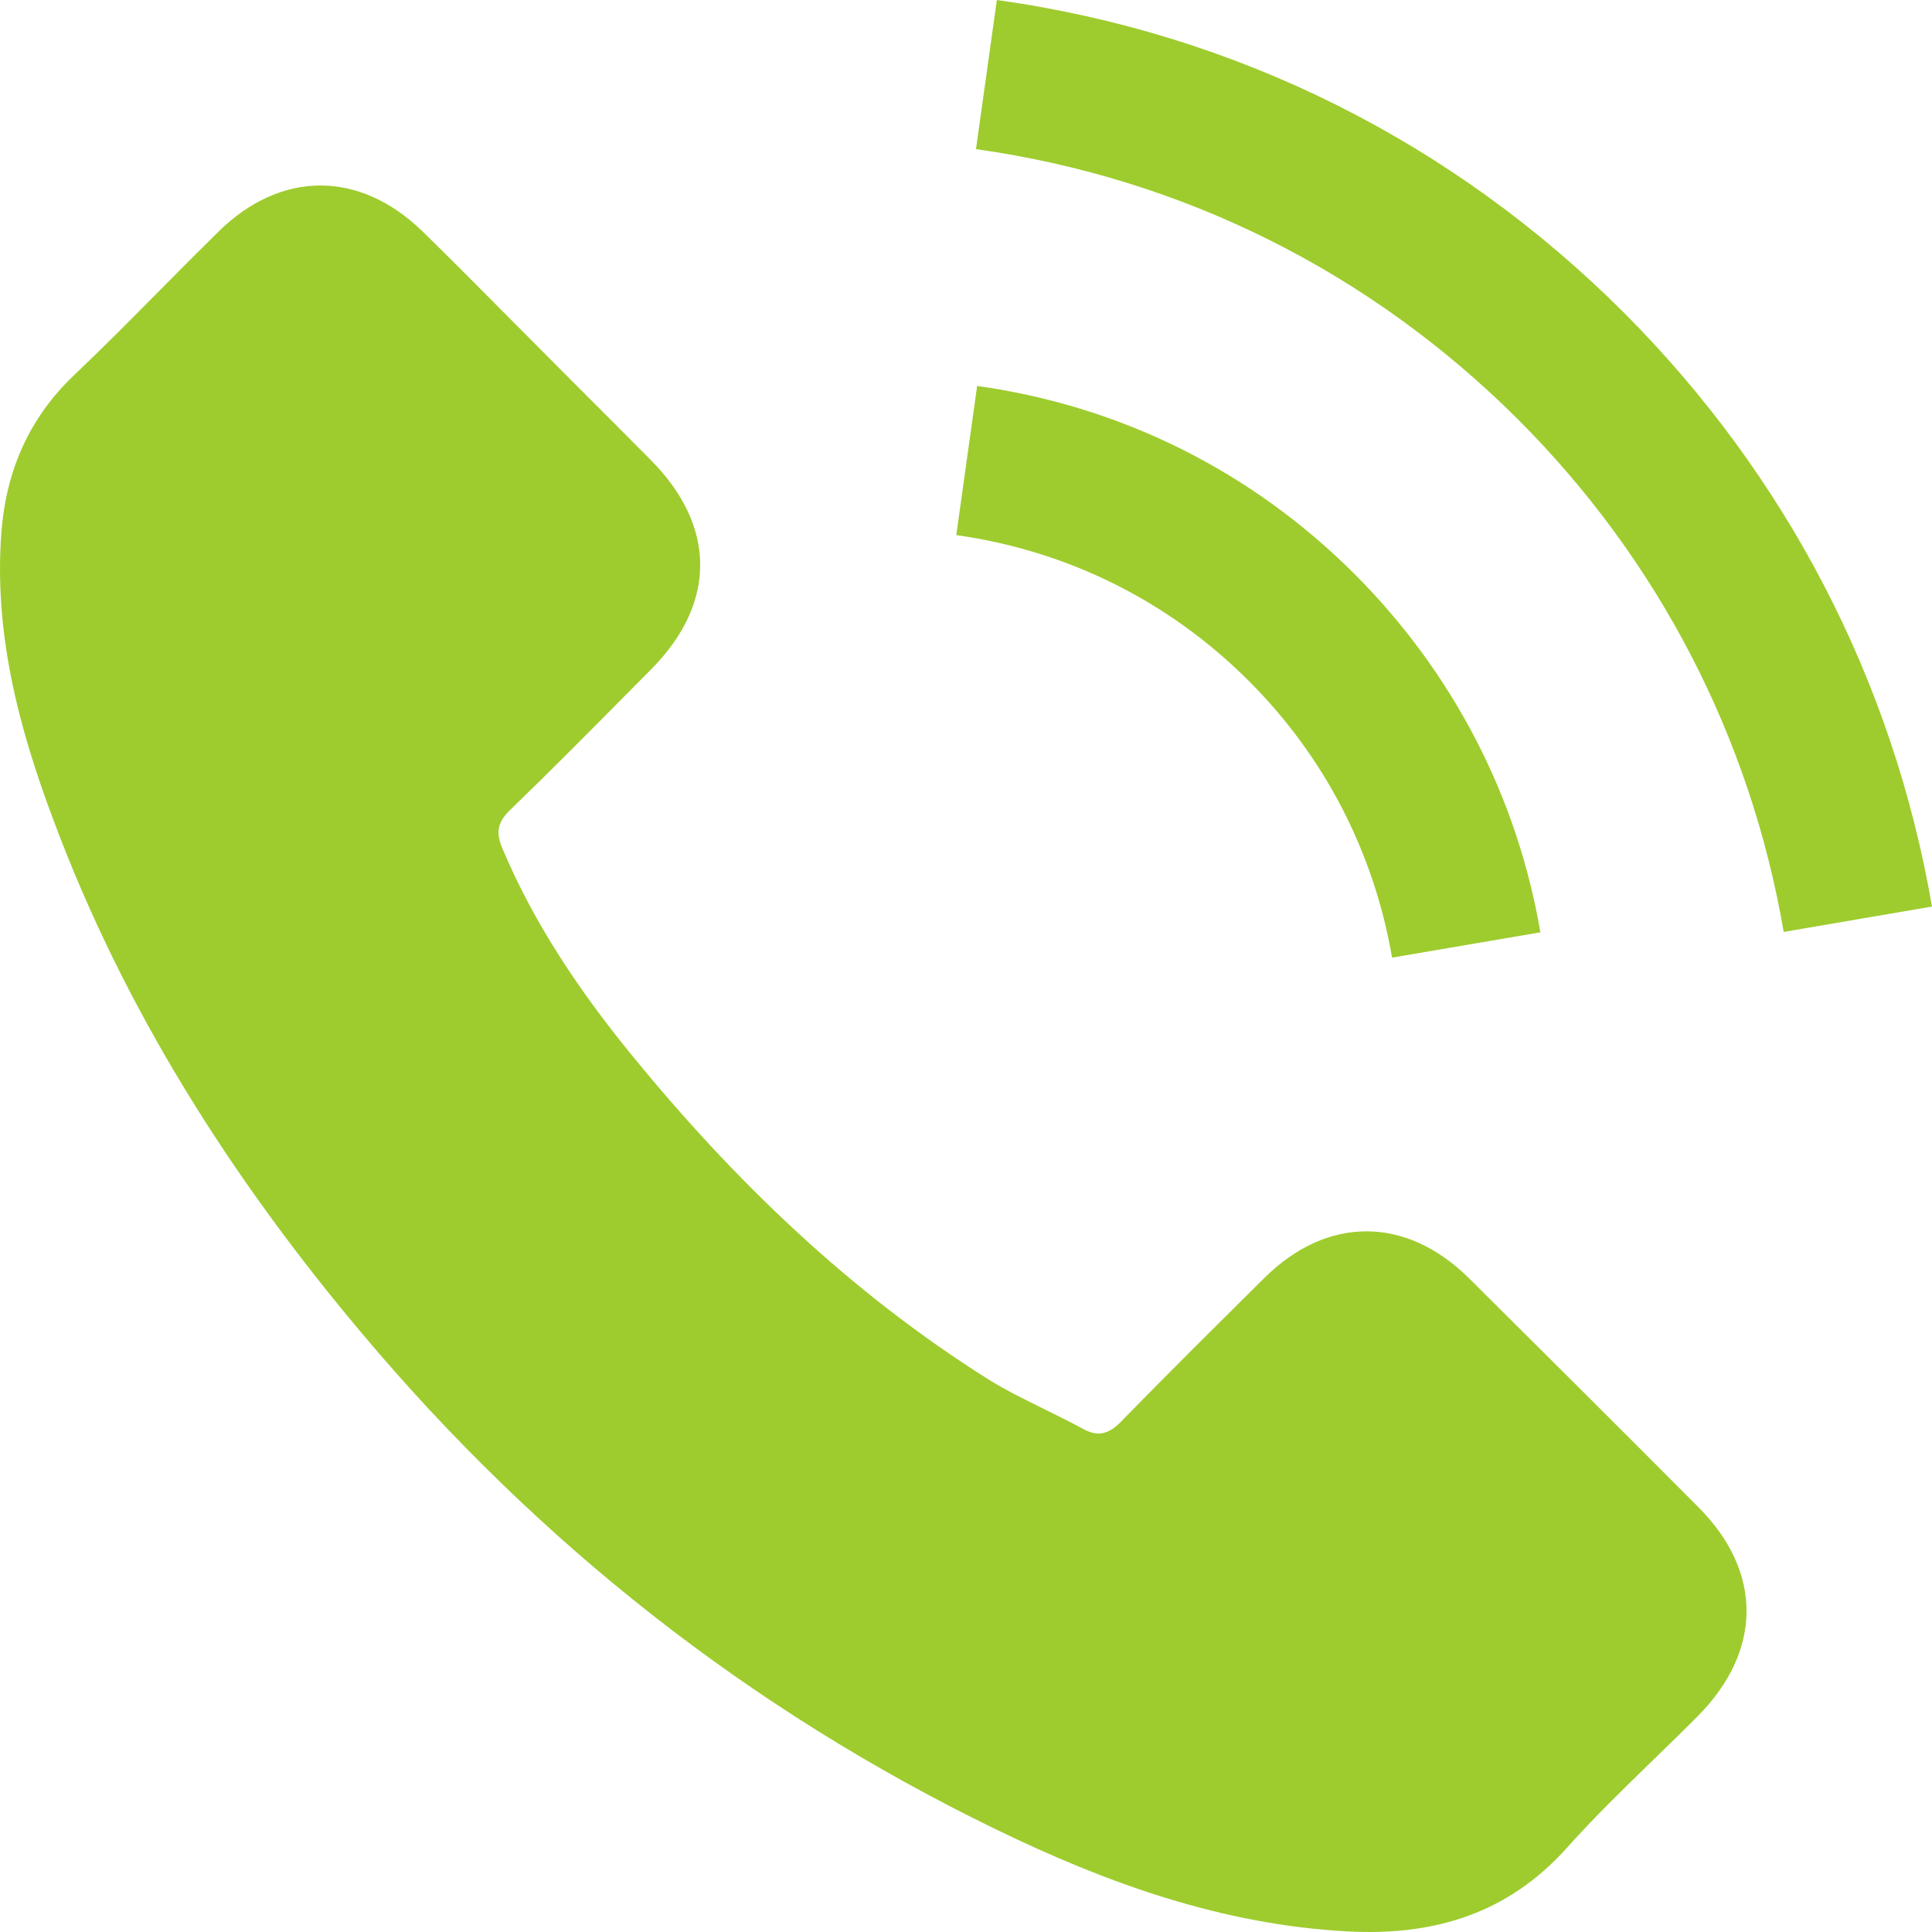
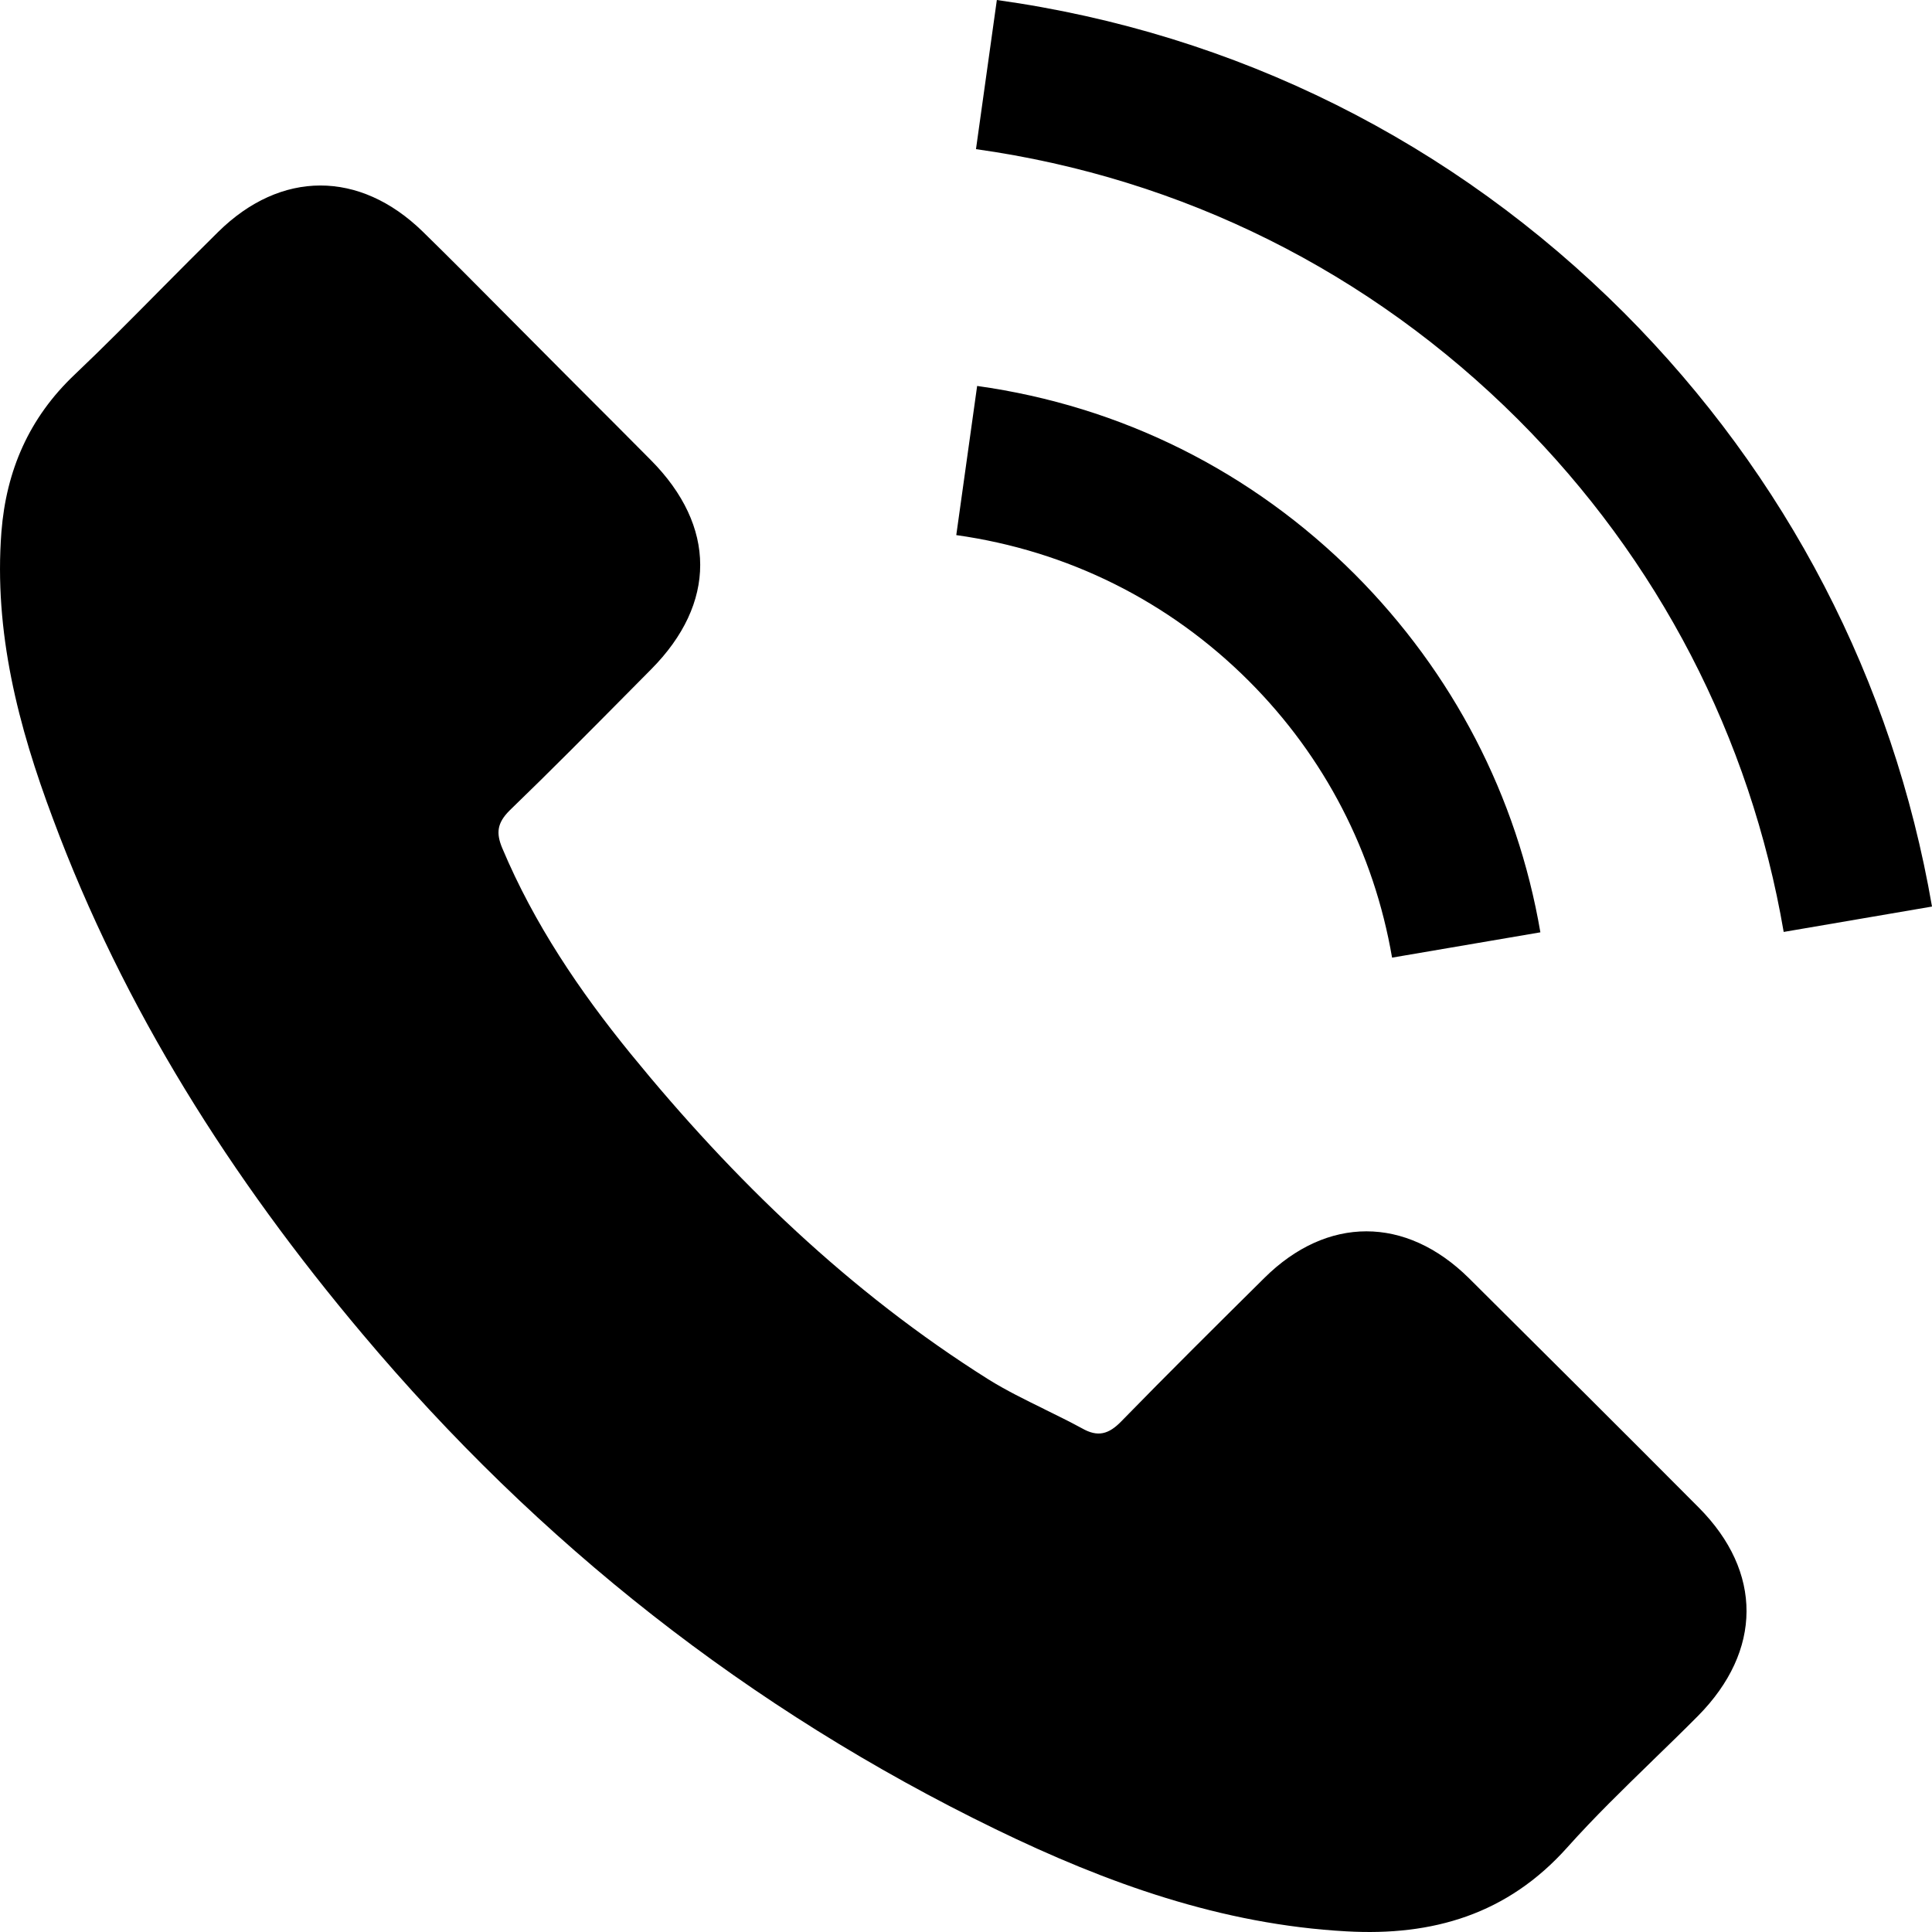
<svg xmlns="http://www.w3.org/2000/svg" xmlns:xlink="http://www.w3.org/1999/xlink" width="30" height="30" viewBox="0 0 30 30" version="1.1">
  <g id="Canvas" transform="translate(-246 -2793)">
    <g id="i telephone">
-       <use xlink:href="#path0_fill" transform="translate(246 2793)" fill="#9ECC2E" />
+       <use xlink:href="#path0_fill" transform="translate(246 2793)" />
    </g>
  </g>
  <defs>
    <path id="path0_fill" fill-rule="evenodd" d="M 15.479 0C 19.194 0.518 22.559 2.198 25.218 4.857C 27.74 7.385 29.395 10.569 30 14.077L 27.697 14.471C 27.178 11.443 25.749 8.69 23.57 6.511C 21.273 4.22 18.363 2.766 15.155 2.316L 15.479 0ZM 22.808 19.846C 21.828 18.878 20.605 18.878 19.631 19.846C 18.888 20.582 18.145 21.319 17.414 22.068C 17.215 22.274 17.046 22.318 16.803 22.18C 16.612 22.076 16.416 21.98 16.221 21.884L 16.214 21.88C 15.919 21.735 15.624 21.591 15.348 21.419C 13.194 20.064 11.39 18.322 9.792 16.362C 8.999 15.388 8.294 14.346 7.8 13.172C 7.7 12.935 7.719 12.779 7.913 12.585C 8.549 11.971 9.171 11.342 9.795 10.712L 10.11 10.394C 11.128 9.37 11.128 8.172 10.104 7.142C 9.922 6.958 9.74 6.775 9.559 6.594L 9.233 6.268C 8.943 5.977 8.652 5.687 8.362 5.394C 8.164 5.195 7.966 4.996 7.768 4.797C 7.369 4.394 6.969 3.992 6.564 3.596C 5.584 2.641 4.361 2.641 3.387 3.602C 3.087 3.897 2.792 4.195 2.497 4.492C 2.056 4.938 1.615 5.384 1.158 5.818C 0.453 6.486 0.097 7.304 0.022 8.259C -0.097 9.813 0.284 11.28 0.821 12.71C 1.92 15.669 3.593 18.297 5.622 20.707C 8.362 23.966 11.633 26.544 15.46 28.404C 17.183 29.241 18.969 29.884 20.91 29.99C 22.246 30.065 23.407 29.728 24.338 28.685C 24.755 28.218 25.208 27.779 25.66 27.339L 25.663 27.336L 25.675 27.324C 25.908 27.098 26.14 26.873 26.367 26.644C 27.366 25.633 27.372 24.409 26.379 23.41C 25.193 22.218 24.001 21.032 22.808 19.846ZM 21.616 14.87L 23.919 14.477C 23.557 12.361 22.558 10.444 21.041 8.921C 19.437 7.316 17.408 6.305 15.173 5.993L 14.849 8.309C 16.578 8.552 18.151 9.333 19.393 10.575C 20.567 11.749 21.335 13.234 21.616 14.87Z" />
  </defs>
</svg>
